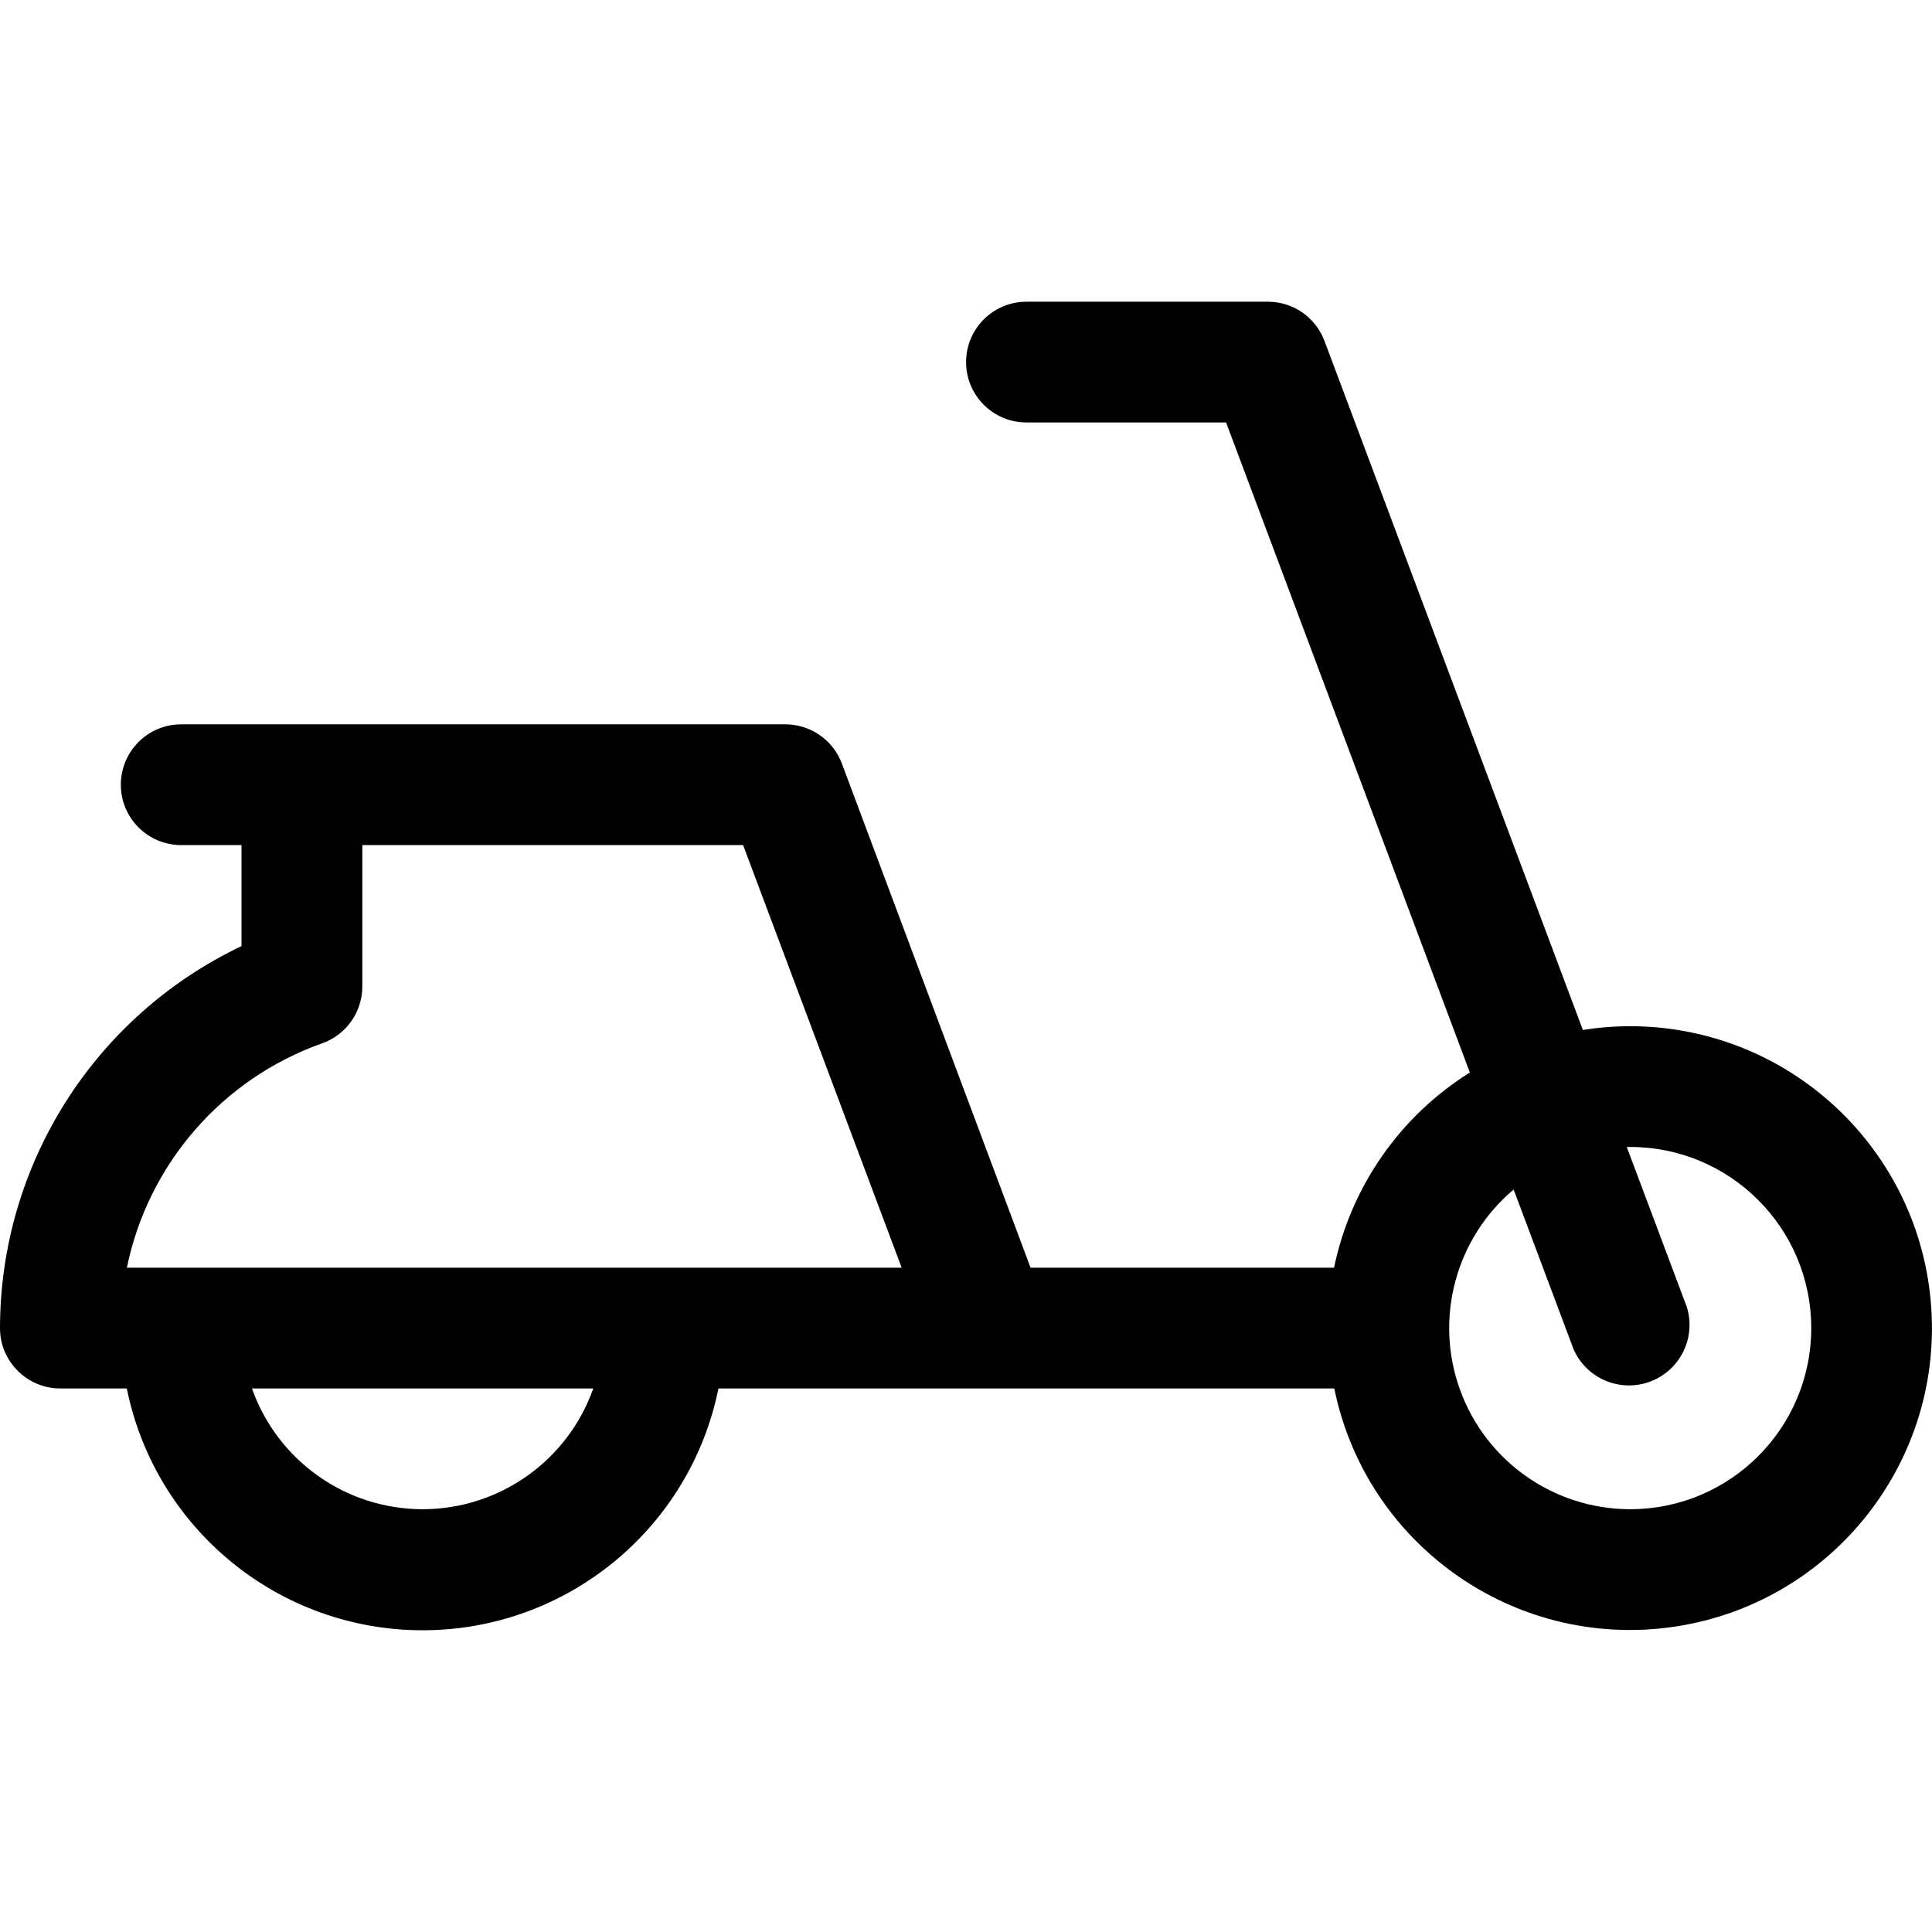
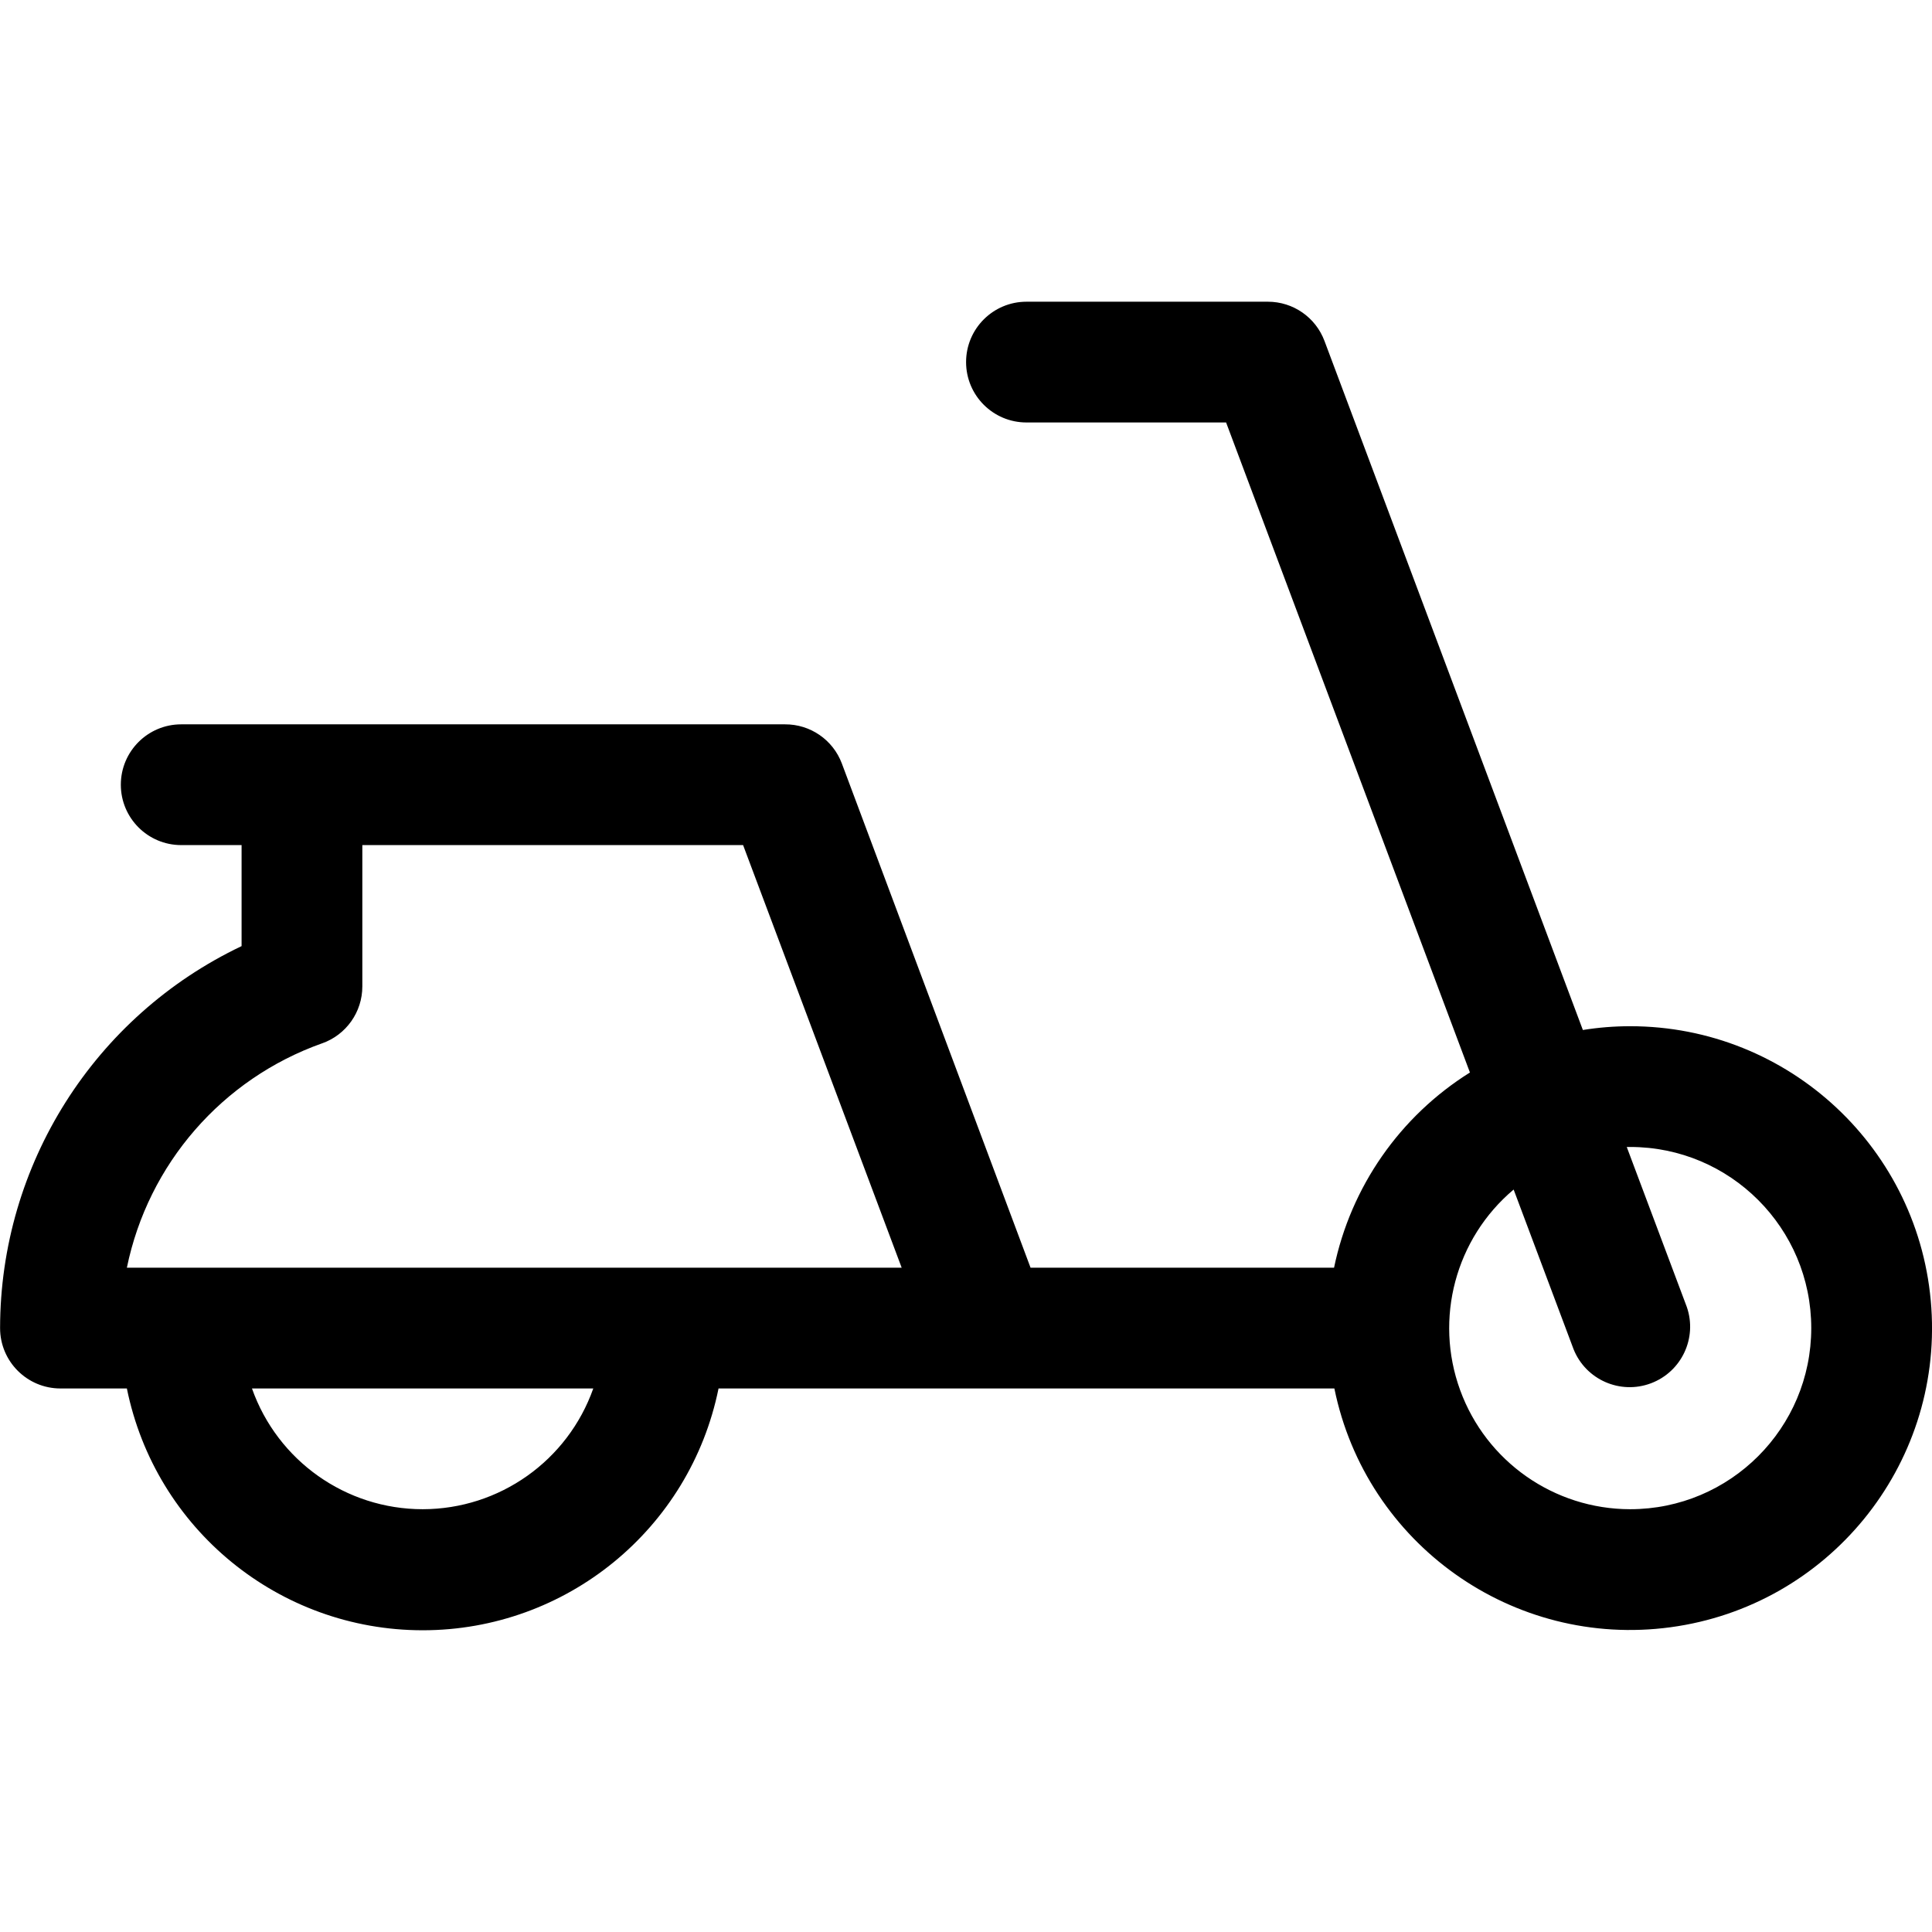
<svg xmlns="http://www.w3.org/2000/svg" viewBox="0 0 24 24" aria-hidden="true" fill="currentColor">
-   <path d="M20.25 12.748q-.295 0-.587.047l-3.21-8.56a.75.75 0 0 0-.702-.487h-3a.75.75 0 0 0 0 1.5h2.48l3.028 8.075a3.76 3.76 0 0 0-1.687 2.425h-3.77l-2.344-6.263a.75.75 0 0 0-.707-.487h-7.5a.75.75 0 1 0 0 1.5H3v1.255a5.26 5.26 0 0 0-3 4.745.75.75 0 0 0 .75.75h.825a3.75 3.75 0 0 0 7.35 0h7.65a3.75 3.75 0 1 0 3.675-4.5m-16.249.213a.75.75 0 0 0 .5-.707v-1.756h4.73l1.97 5.25H1.576A3.76 3.76 0 0 1 4 12.961m1.25 5.787a2.25 2.25 0 0 1-2.12-1.5h4.24a2.25 2.25 0 0 1-2.12 1.5m15 0a2.25 2.25 0 0 1-1.447-3.971l.745 1.985a.752.752 0 0 0 1.406-.527l-.746-1.987h.042a2.25 2.25 0 1 1 0 4.5" />
+   <path d="M20.251 12.748q-.296 0-.588.047l-3.21-8.56a.75.75 0 0 0-.702-.487h-3a.75.75 0 0 0 0 1.5h2.48l3.029 8.075a3.76 3.76 0 0 0-1.688 2.425h-3.77l-2.344-6.263a.75.75 0 0 0-.707-.487h-7.5a.75.75 0 1 0 0 1.5h.75v1.255a5.26 5.26 0 0 0-3 4.745.75.75 0 0 0 .75.75h.825a3.75 3.75 0 0 0 7.35 0h7.65a3.75 3.75 0 1 0 3.675-4.5m-16.25.213a.75.75 0 0 0 .5-.707v-1.756h4.73l1.97 5.25H1.576A3.76 3.76 0 0 1 4 12.961m1.25 5.787a2.25 2.25 0 0 1-2.12-1.5h4.24a2.25 2.25 0 0 1-2.12 1.5m15 0a2.25 2.25 0 0 1-1.447-3.971l.745 1.985a.751.751 0 0 0 1.406-.527l-.746-1.987h.042a2.25 2.25 0 0 1 0 4.5" />
</svg>
